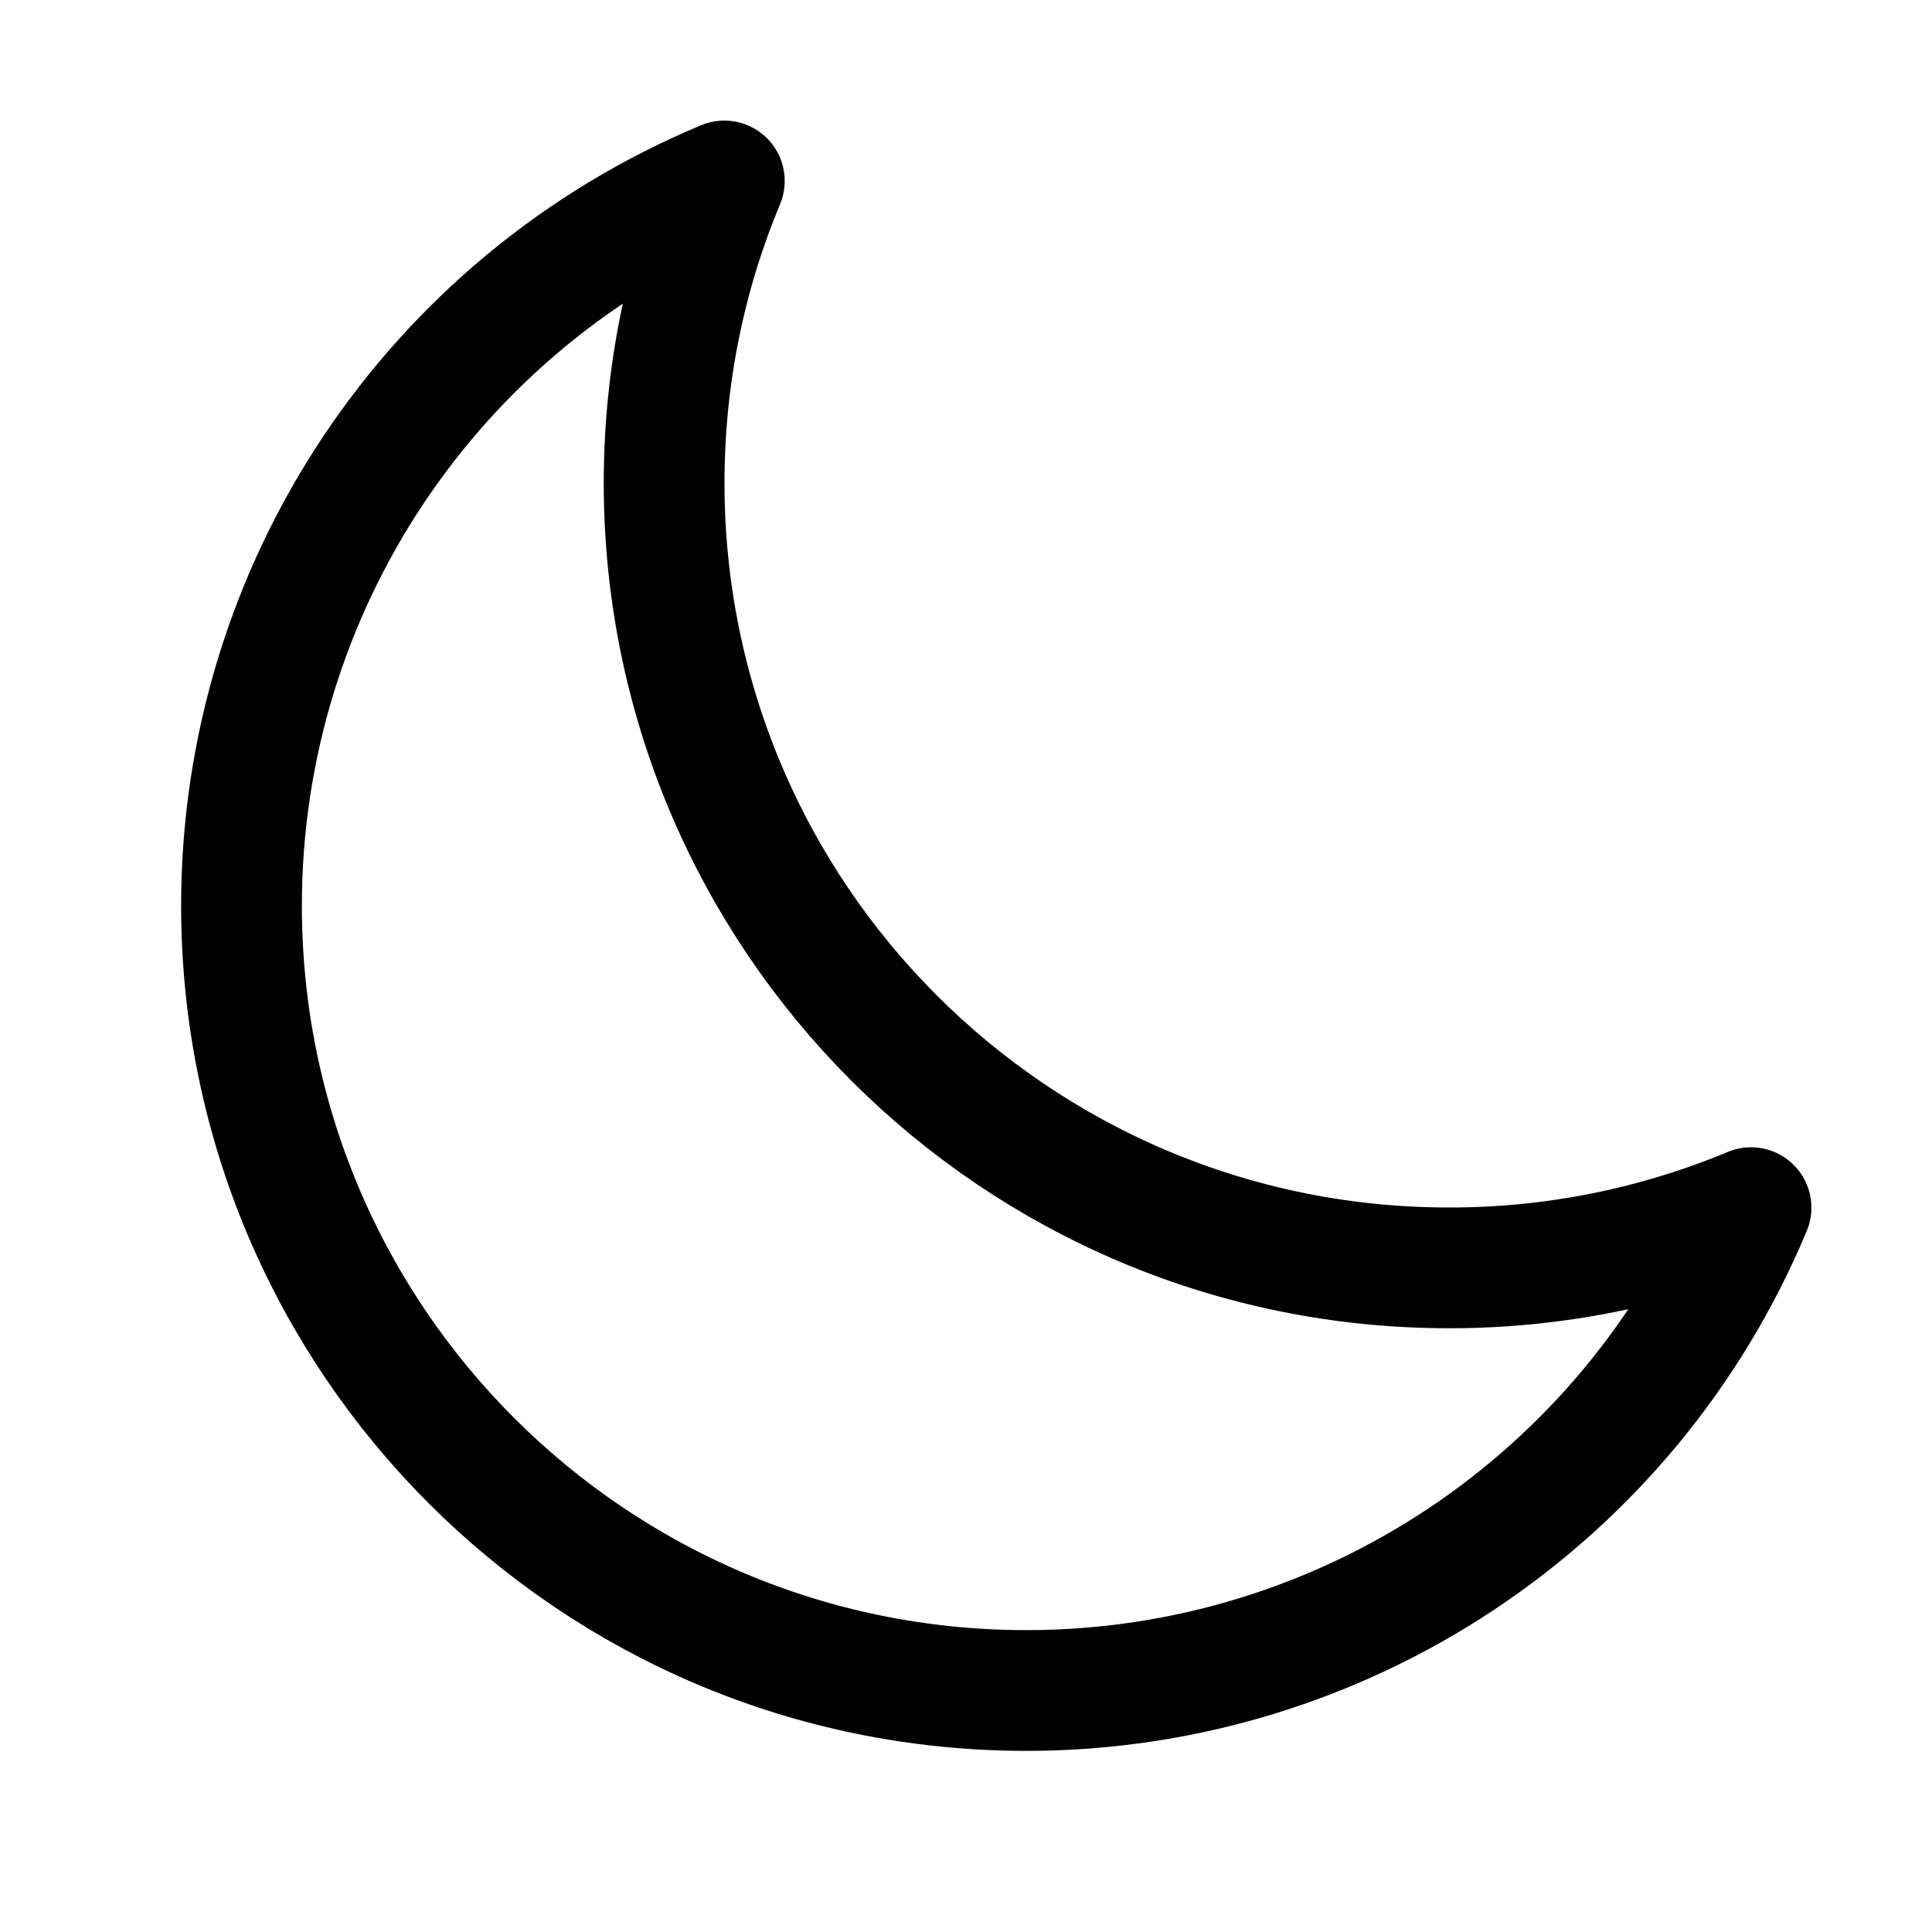
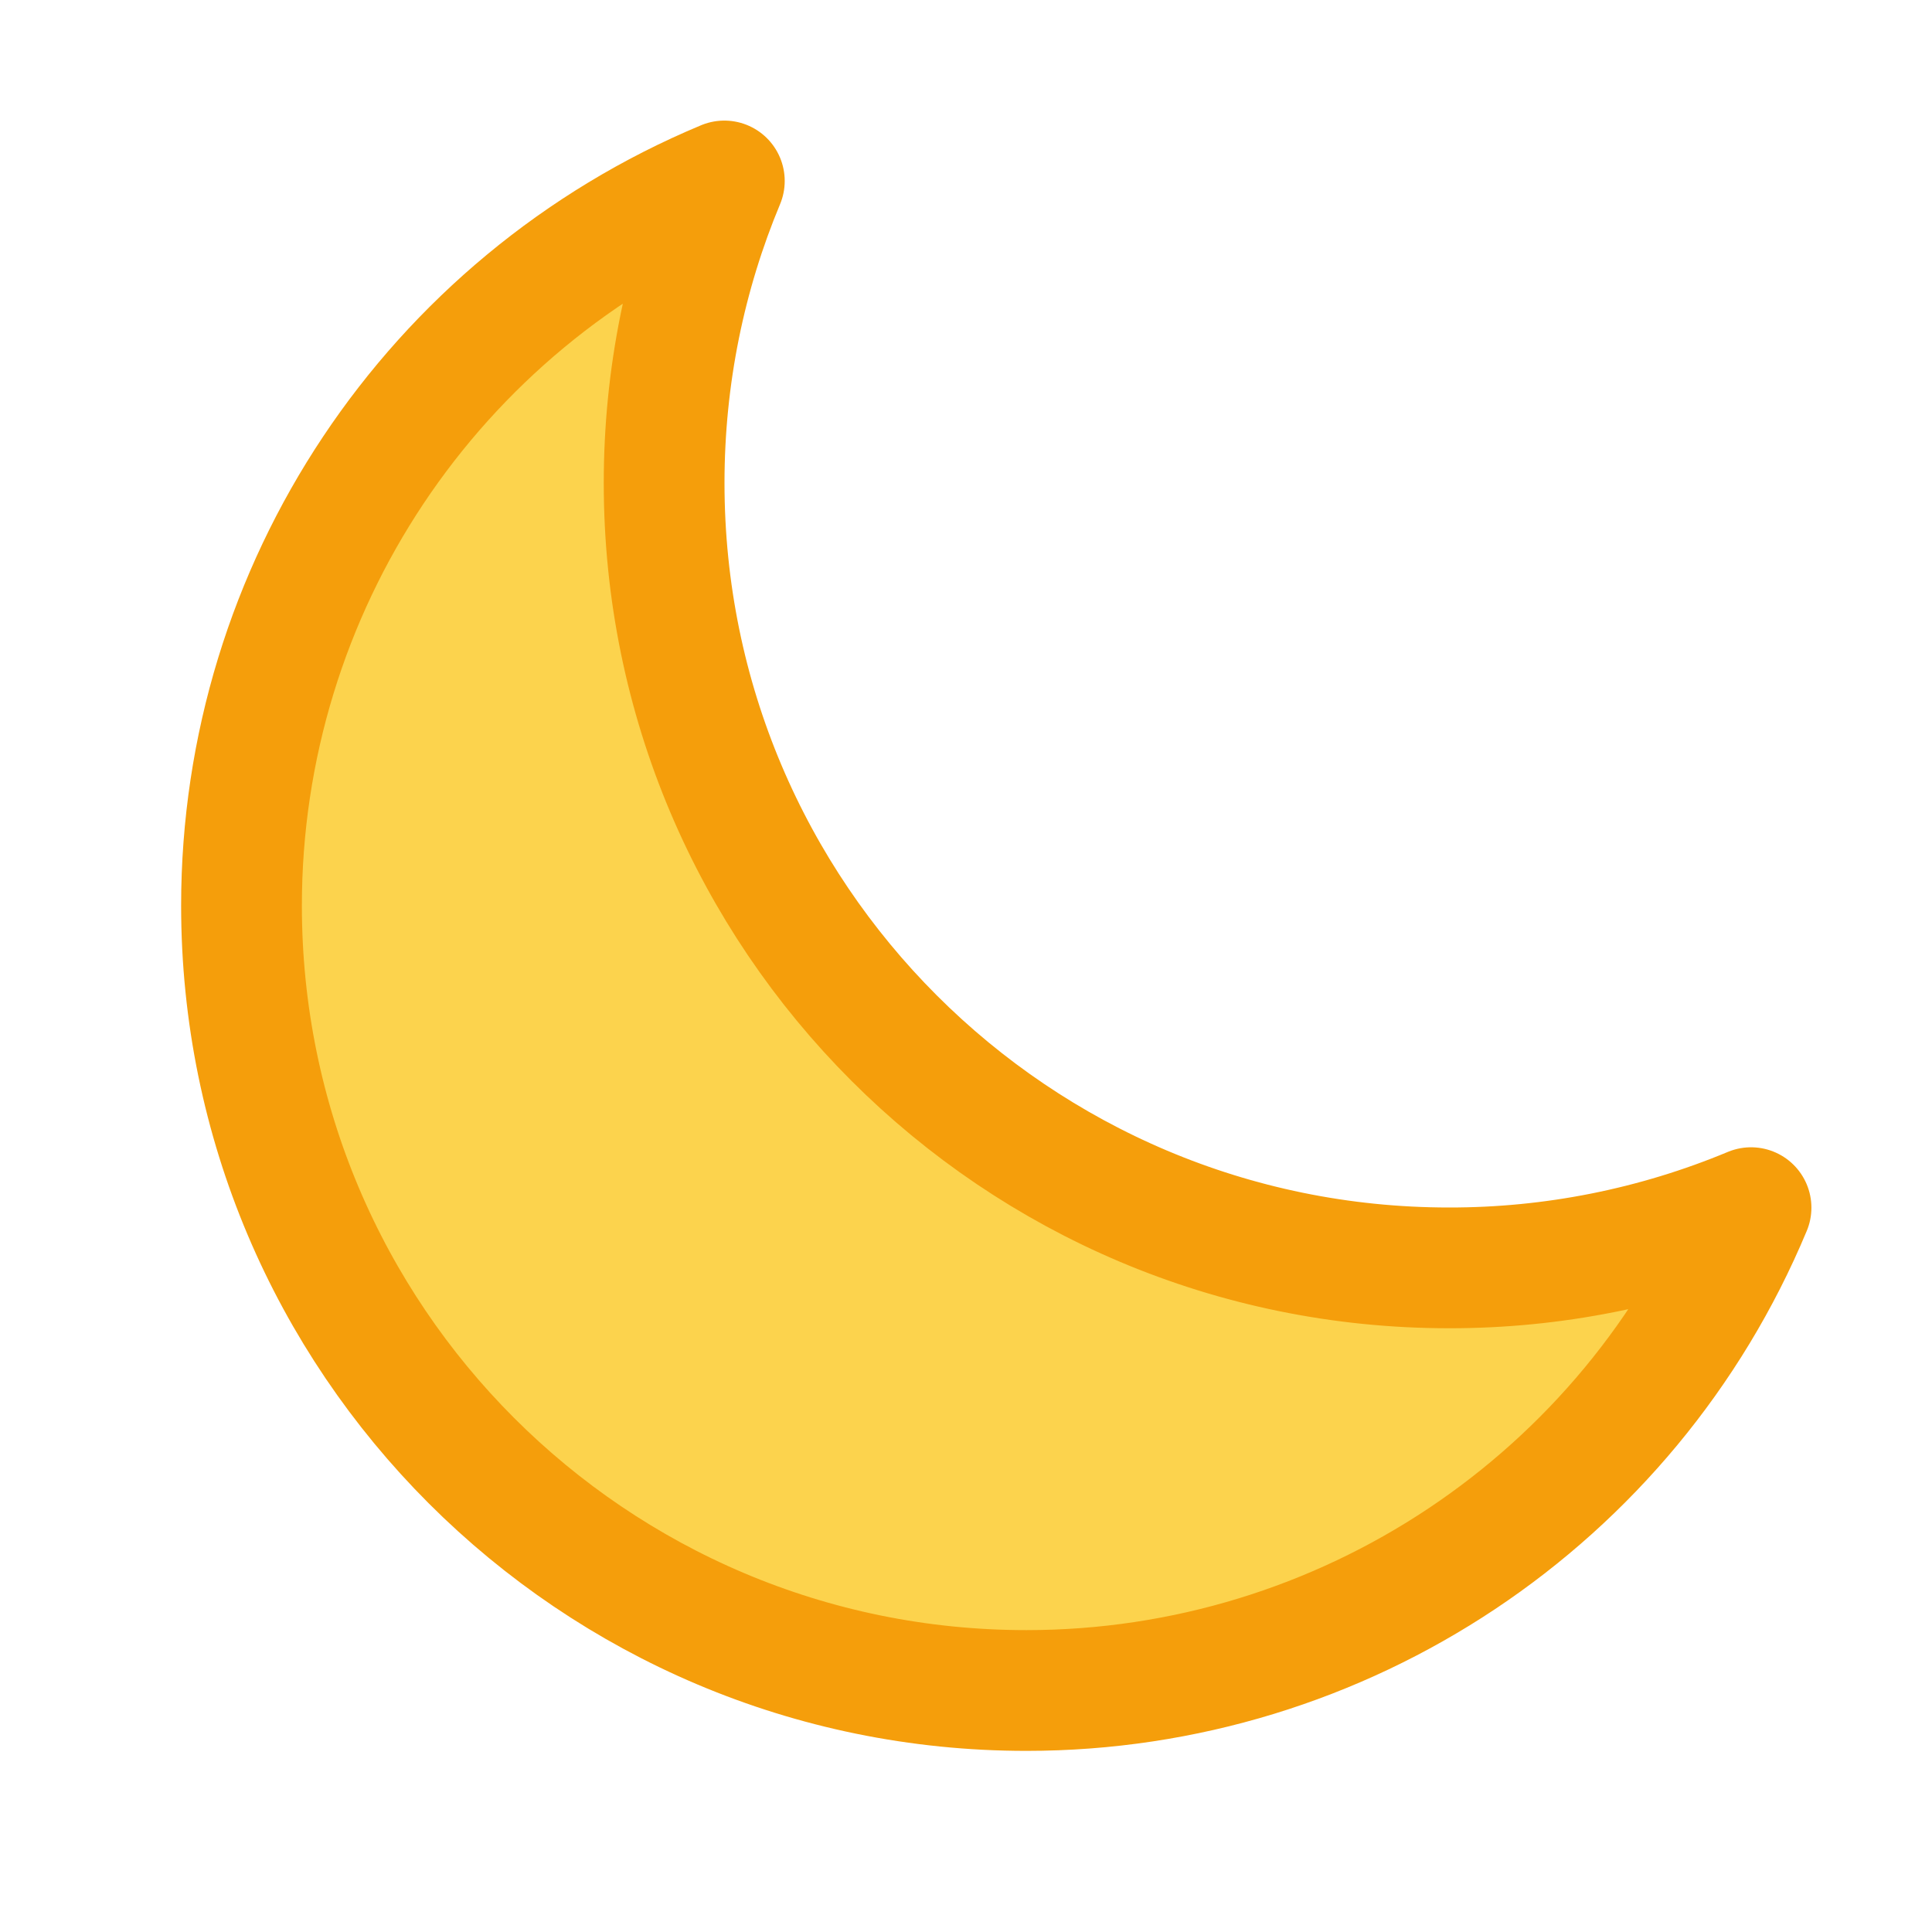
- <svg xmlns="http://www.w3.org/2000/svg" fill="none" viewBox="0 0 24 24" stroke-width="1.5" stroke="currentColor">
+ <svg xmlns="http://www.w3.org/2000/svg" viewBox="0 0 24 24" fill="#FCD34D" stroke="#F59E0B" stroke-width="1.5">
  <path stroke-linecap="round" stroke-linejoin="round" d="M21.752 15.002A9.718 9.718 0 0118 15.75c-5.385 0-9.75-4.365-9.75-9.75 0-1.33.266-2.597.748-3.752A9.753 9.753 0 003 11.25C3 16.635 7.365 21 12.75 21a9.753 9.753 0 009.002-5.998z" />
</svg>
